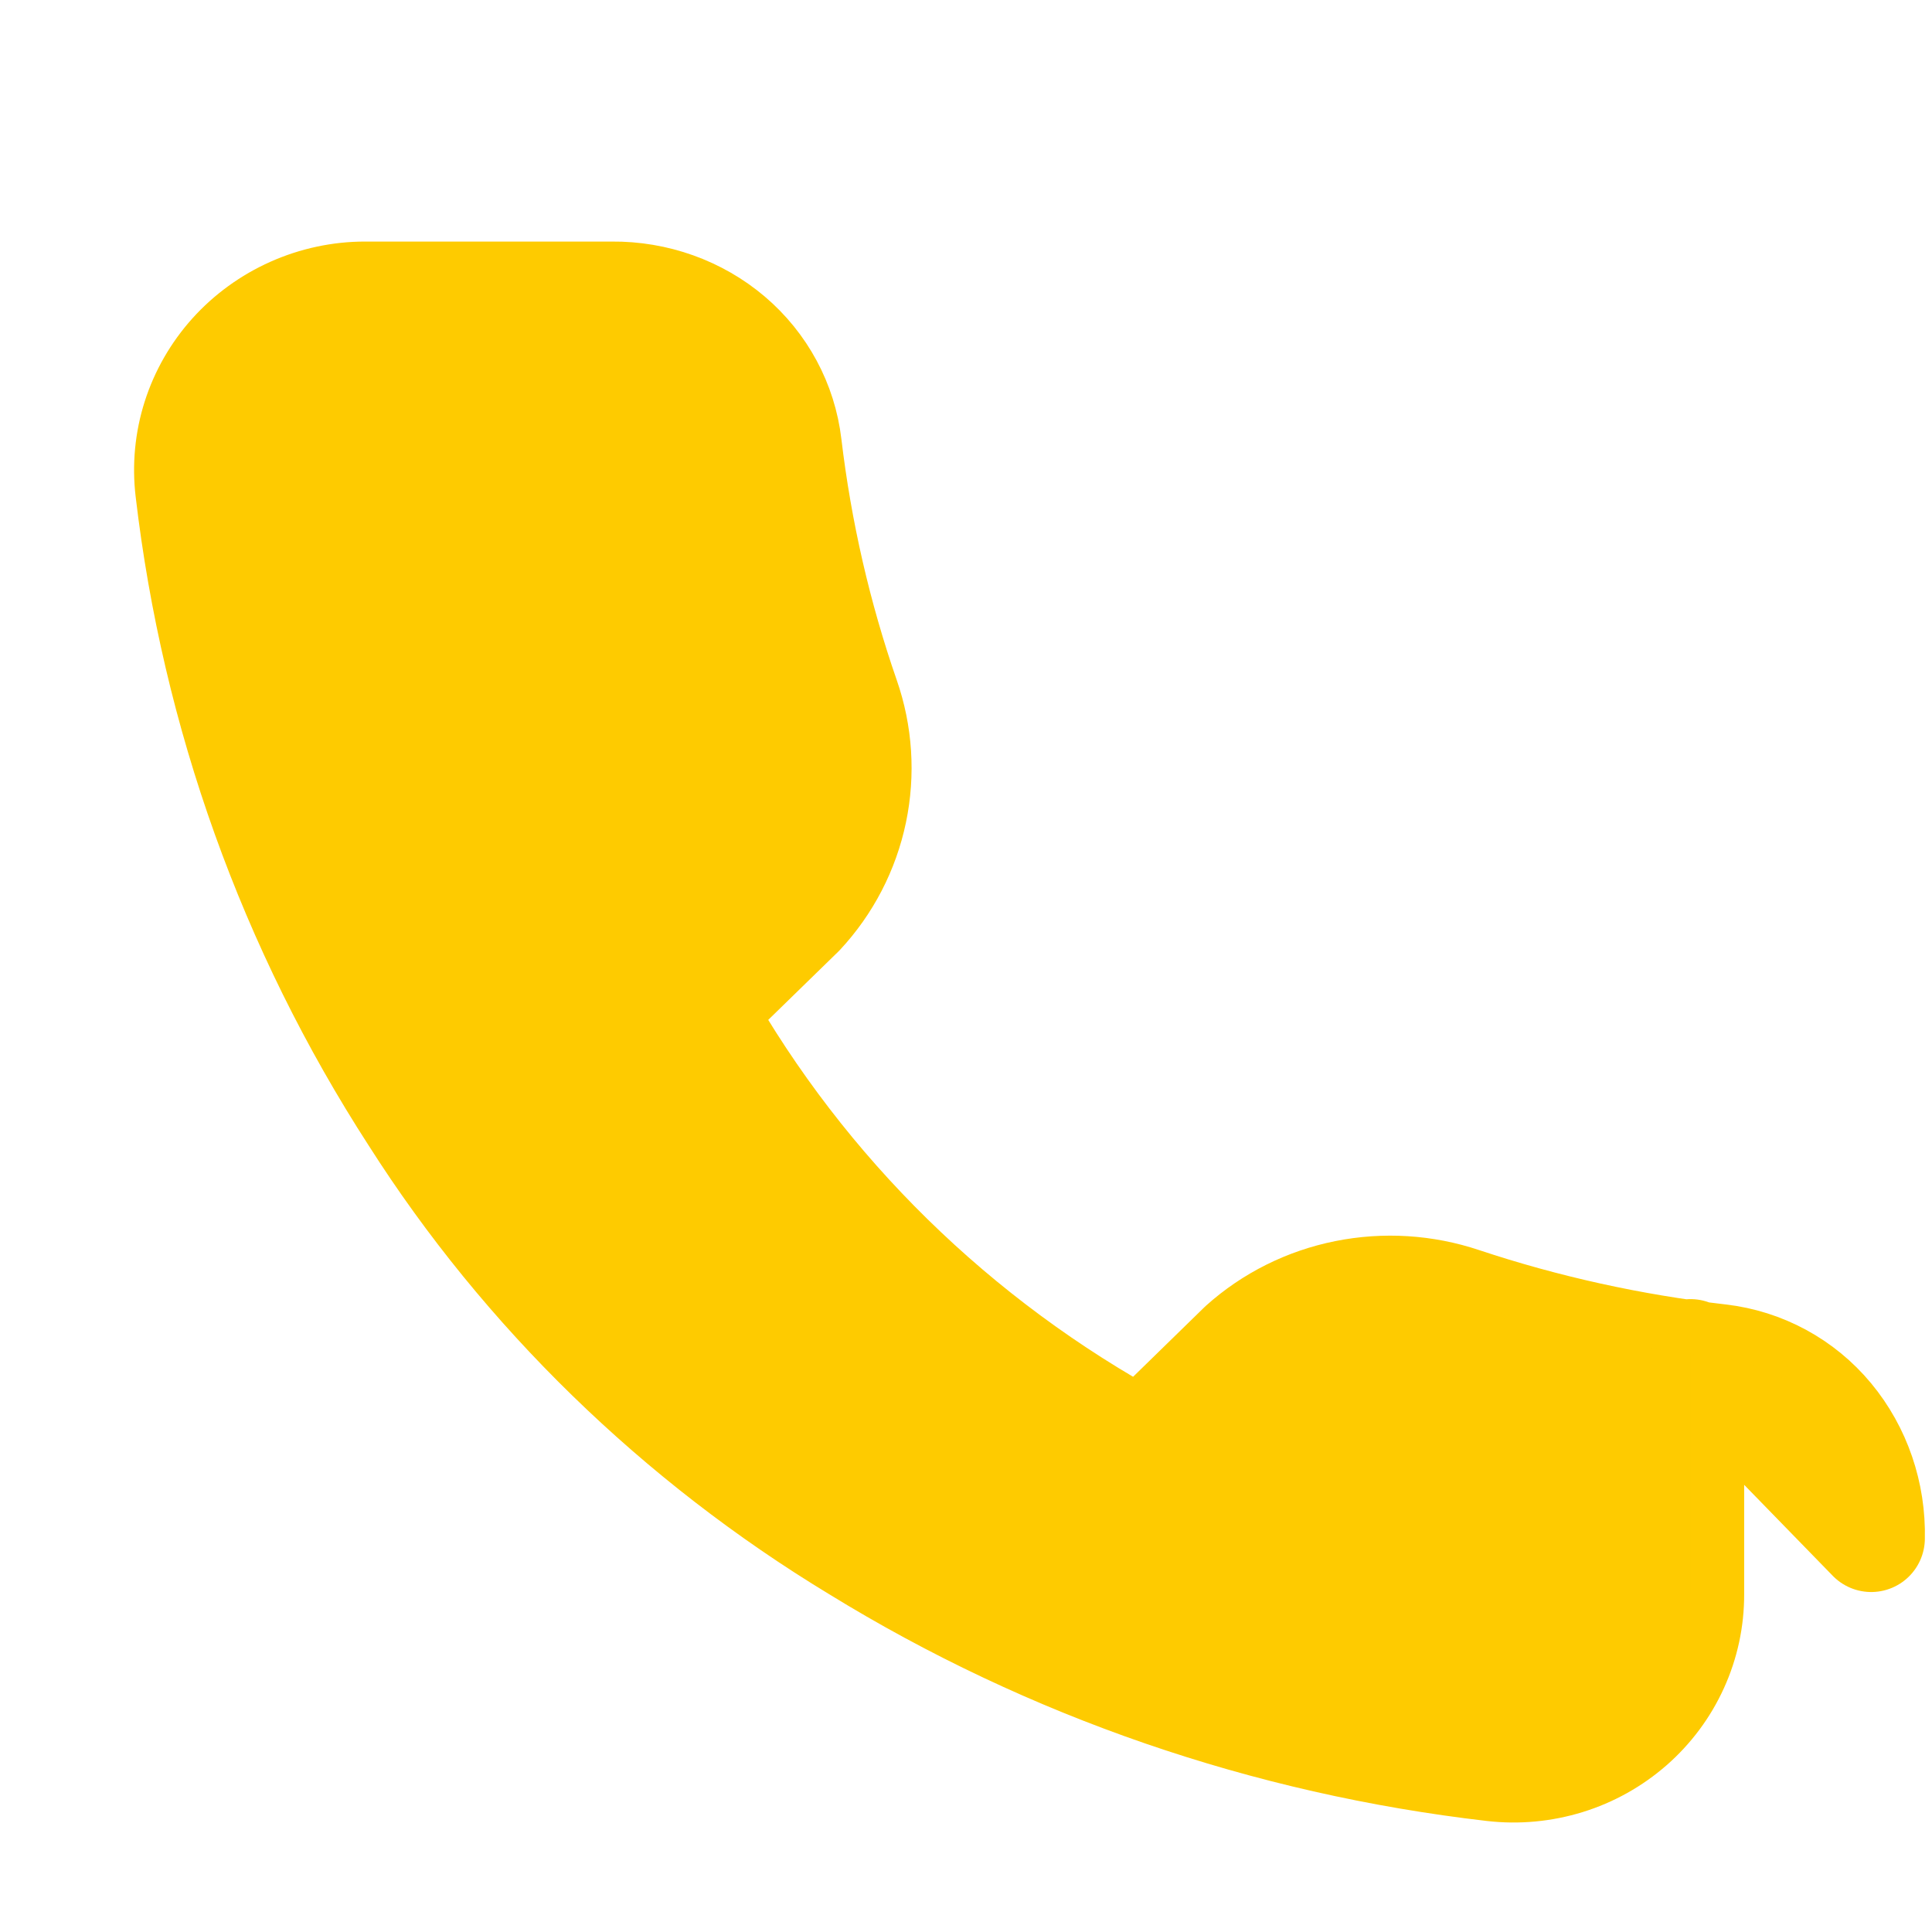
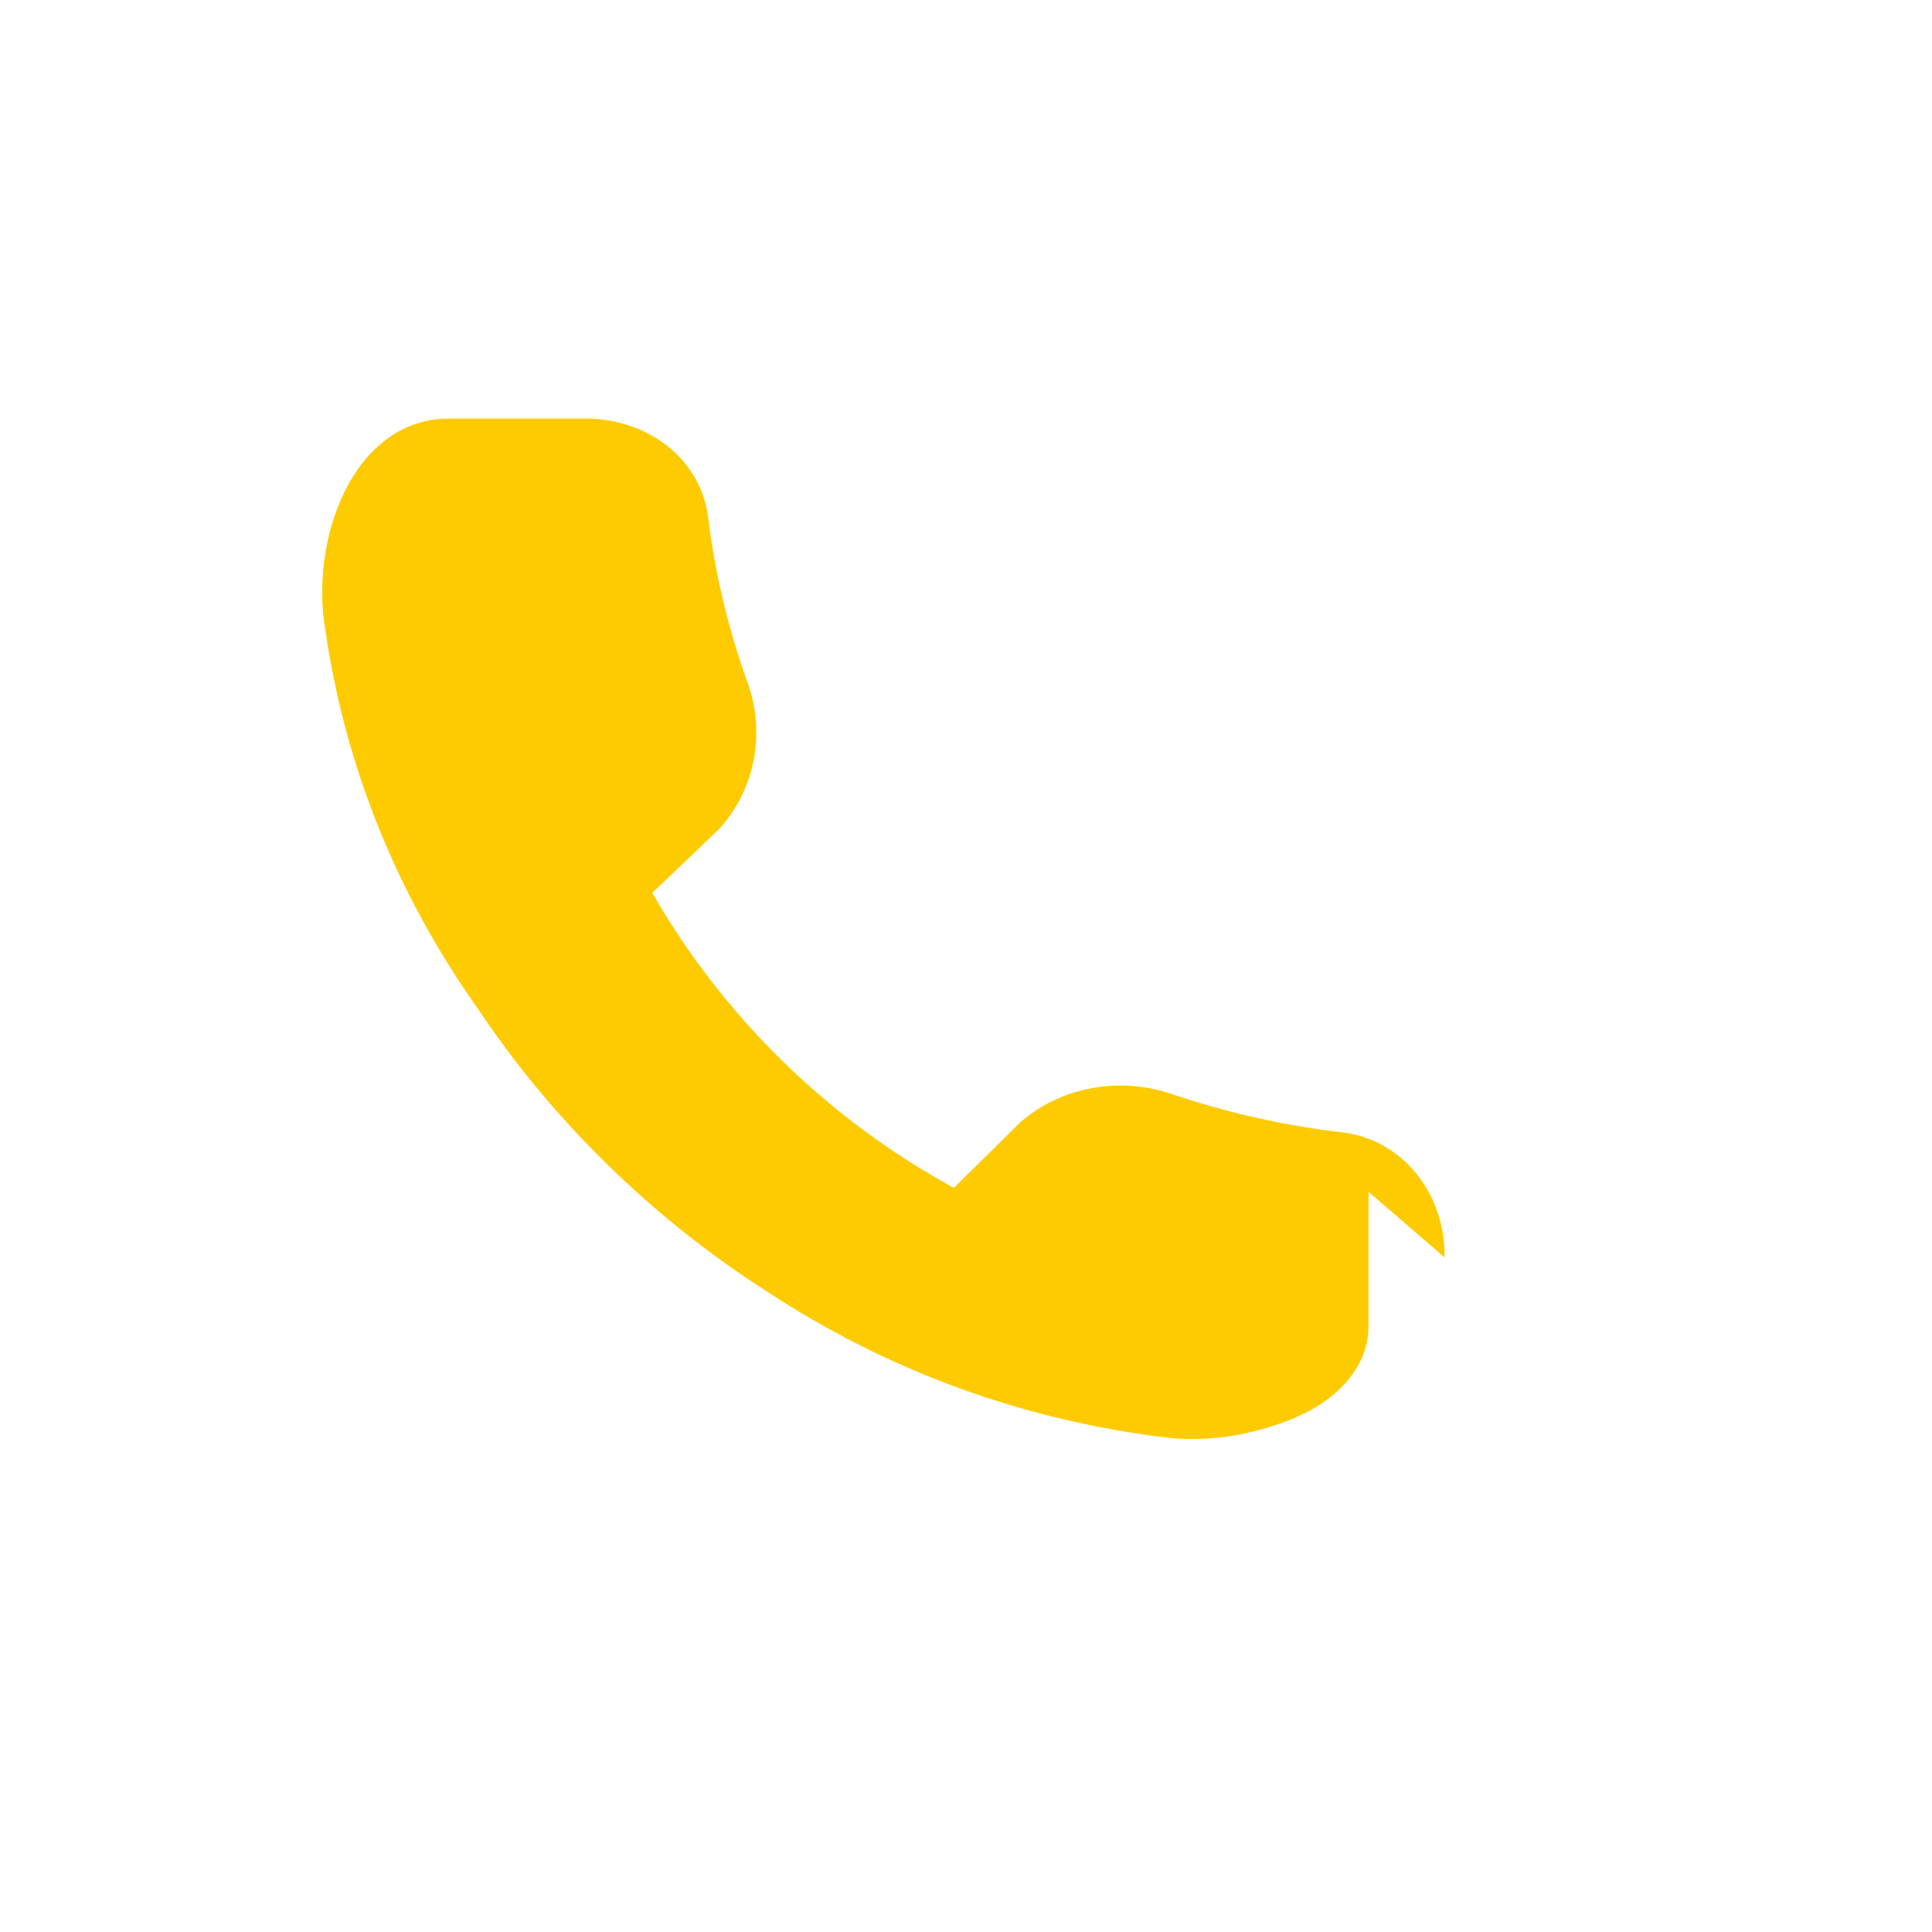
<svg xmlns="http://www.w3.org/2000/svg" width="36" height="36" viewBox="0 0 36 36" fill="none">
-   <path d="M31.5 25.207V29.707C31.501 30.168 31.404 30.622 31.213 31.041C31.023 31.461 30.744 31.835 30.396 32.14C30.048 32.444 29.639 32.673 29.195 32.81C28.751 32.947 28.283 32.991 27.821 32.938C23.606 32.451 19.559 31.059 15.971 28.852C12.628 26.828 9.78 24.057 7.714 20.809C5.43 17.277 4.008 13.291 3.521 9.139C3.467 8.684 3.51 8.223 3.649 7.786C3.788 7.349 4.02 6.945 4.329 6.601C4.639 6.257 5.02 5.981 5.446 5.791C5.872 5.601 6.335 5.501 6.803 5.501H11.402C12.214 5.494 12.997 5.774 13.603 6.288C14.208 6.803 14.593 7.518 14.685 8.299C14.876 9.905 15.238 11.482 15.764 12.998C16.002 13.68 16.05 14.415 15.902 15.123C15.754 15.831 15.415 16.487 14.921 17.017L13.054 18.837C14.975 22.235 17.808 25.01 21.274 26.895L23.141 25.073C23.683 24.586 24.353 24.252 25.076 24.107C25.799 23.962 26.548 24.009 27.244 24.242C28.792 24.757 30.402 25.112 32.042 25.3C32.845 25.393 33.58 25.791 34.096 26.414C34.613 27.037 34.887 27.841 34.867 28.665L31.5 25.207Z" stroke="#FECB00" stroke-width="2" stroke-linecap="round" stroke-linejoin="round" />
-   <path d="M31.5 25.207V29.707C31.501 30.168 31.404 30.622 31.213 31.041C31.023 31.461 30.744 31.835 30.396 32.14C30.048 32.444 29.639 32.673 29.195 32.81C28.751 32.947 28.283 32.991 27.821 32.938C23.606 32.451 19.559 31.059 15.971 28.852C12.628 26.828 9.78 24.057 7.714 20.809C5.43 17.277 4.008 13.291 3.521 9.139C3.467 8.684 3.51 8.223 3.649 7.786C3.788 7.349 4.02 6.945 4.329 6.601C4.639 6.257 5.02 5.981 5.446 5.791C5.872 5.601 6.335 5.501 6.803 5.501H11.402C12.214 5.494 12.997 5.774 13.603 6.288C14.208 6.803 14.593 7.518 14.685 8.299C14.876 9.905 15.238 11.482 15.764 12.998C16.002 13.68 16.05 14.415 15.902 15.123C15.754 15.831 15.415 16.487 14.921 17.017L13.054 18.837C14.975 22.235 17.808 25.01 21.274 26.895L23.141 25.073C23.683 24.586 24.353 24.252 25.076 24.107C25.799 23.962 26.548 24.009 27.244 24.242C28.792 24.757 30.402 25.112 32.042 25.3C32.845 25.393 33.58 25.791 34.096 26.414C34.613 27.037 34.887 27.841 34.867 28.665L31.5 25.207Z" fill="#FECB00" />
+   <path d="M25.5 22.207V24.707C25.501 25.018 25.404 25.322 25.213 25.591C25.023 25.861 24.744 26.105 24.396 26.29C24.048 26.474 23.639 26.613 23.195 26.71C22.751 26.807 22.283 26.836 21.821 26.797C19.106 26.481 16.559 25.559 14.271 24.052C12.128 22.678 10.28 20.857 8.914 18.809C7.33 16.577 6.358 14.091 6.021 11.439C5.982 10.984 6.01 10.523 6.104 10.086C6.198 9.649 6.355 9.245 6.564 8.901C6.774 8.557 7.035 8.281 7.341 8.091C7.647 7.901 7.985 7.801 8.332 7.801H10.902C11.464 7.796 12.007 7.974 12.433 8.308C12.858 8.643 13.133 9.118 13.195 9.639C13.326 10.706 13.578 11.752 13.944 12.758C14.102 13.22 14.135 13.714 14.037 14.193C13.939 14.671 13.715 15.107 13.391 15.457L12.154 16.637C13.475 18.936 15.408 20.84 17.774 22.135L19.011 20.913C19.373 20.596 19.823 20.377 20.316 20.282C20.809 20.186 21.318 20.218 21.794 20.372C22.832 20.727 23.912 20.972 25.012 21.1C25.555 21.163 26.05 21.441 26.396 21.874C26.743 22.307 26.927 22.861 26.918 23.43L25.5 22.207Z" fill="#FECB00" />
</svg>
